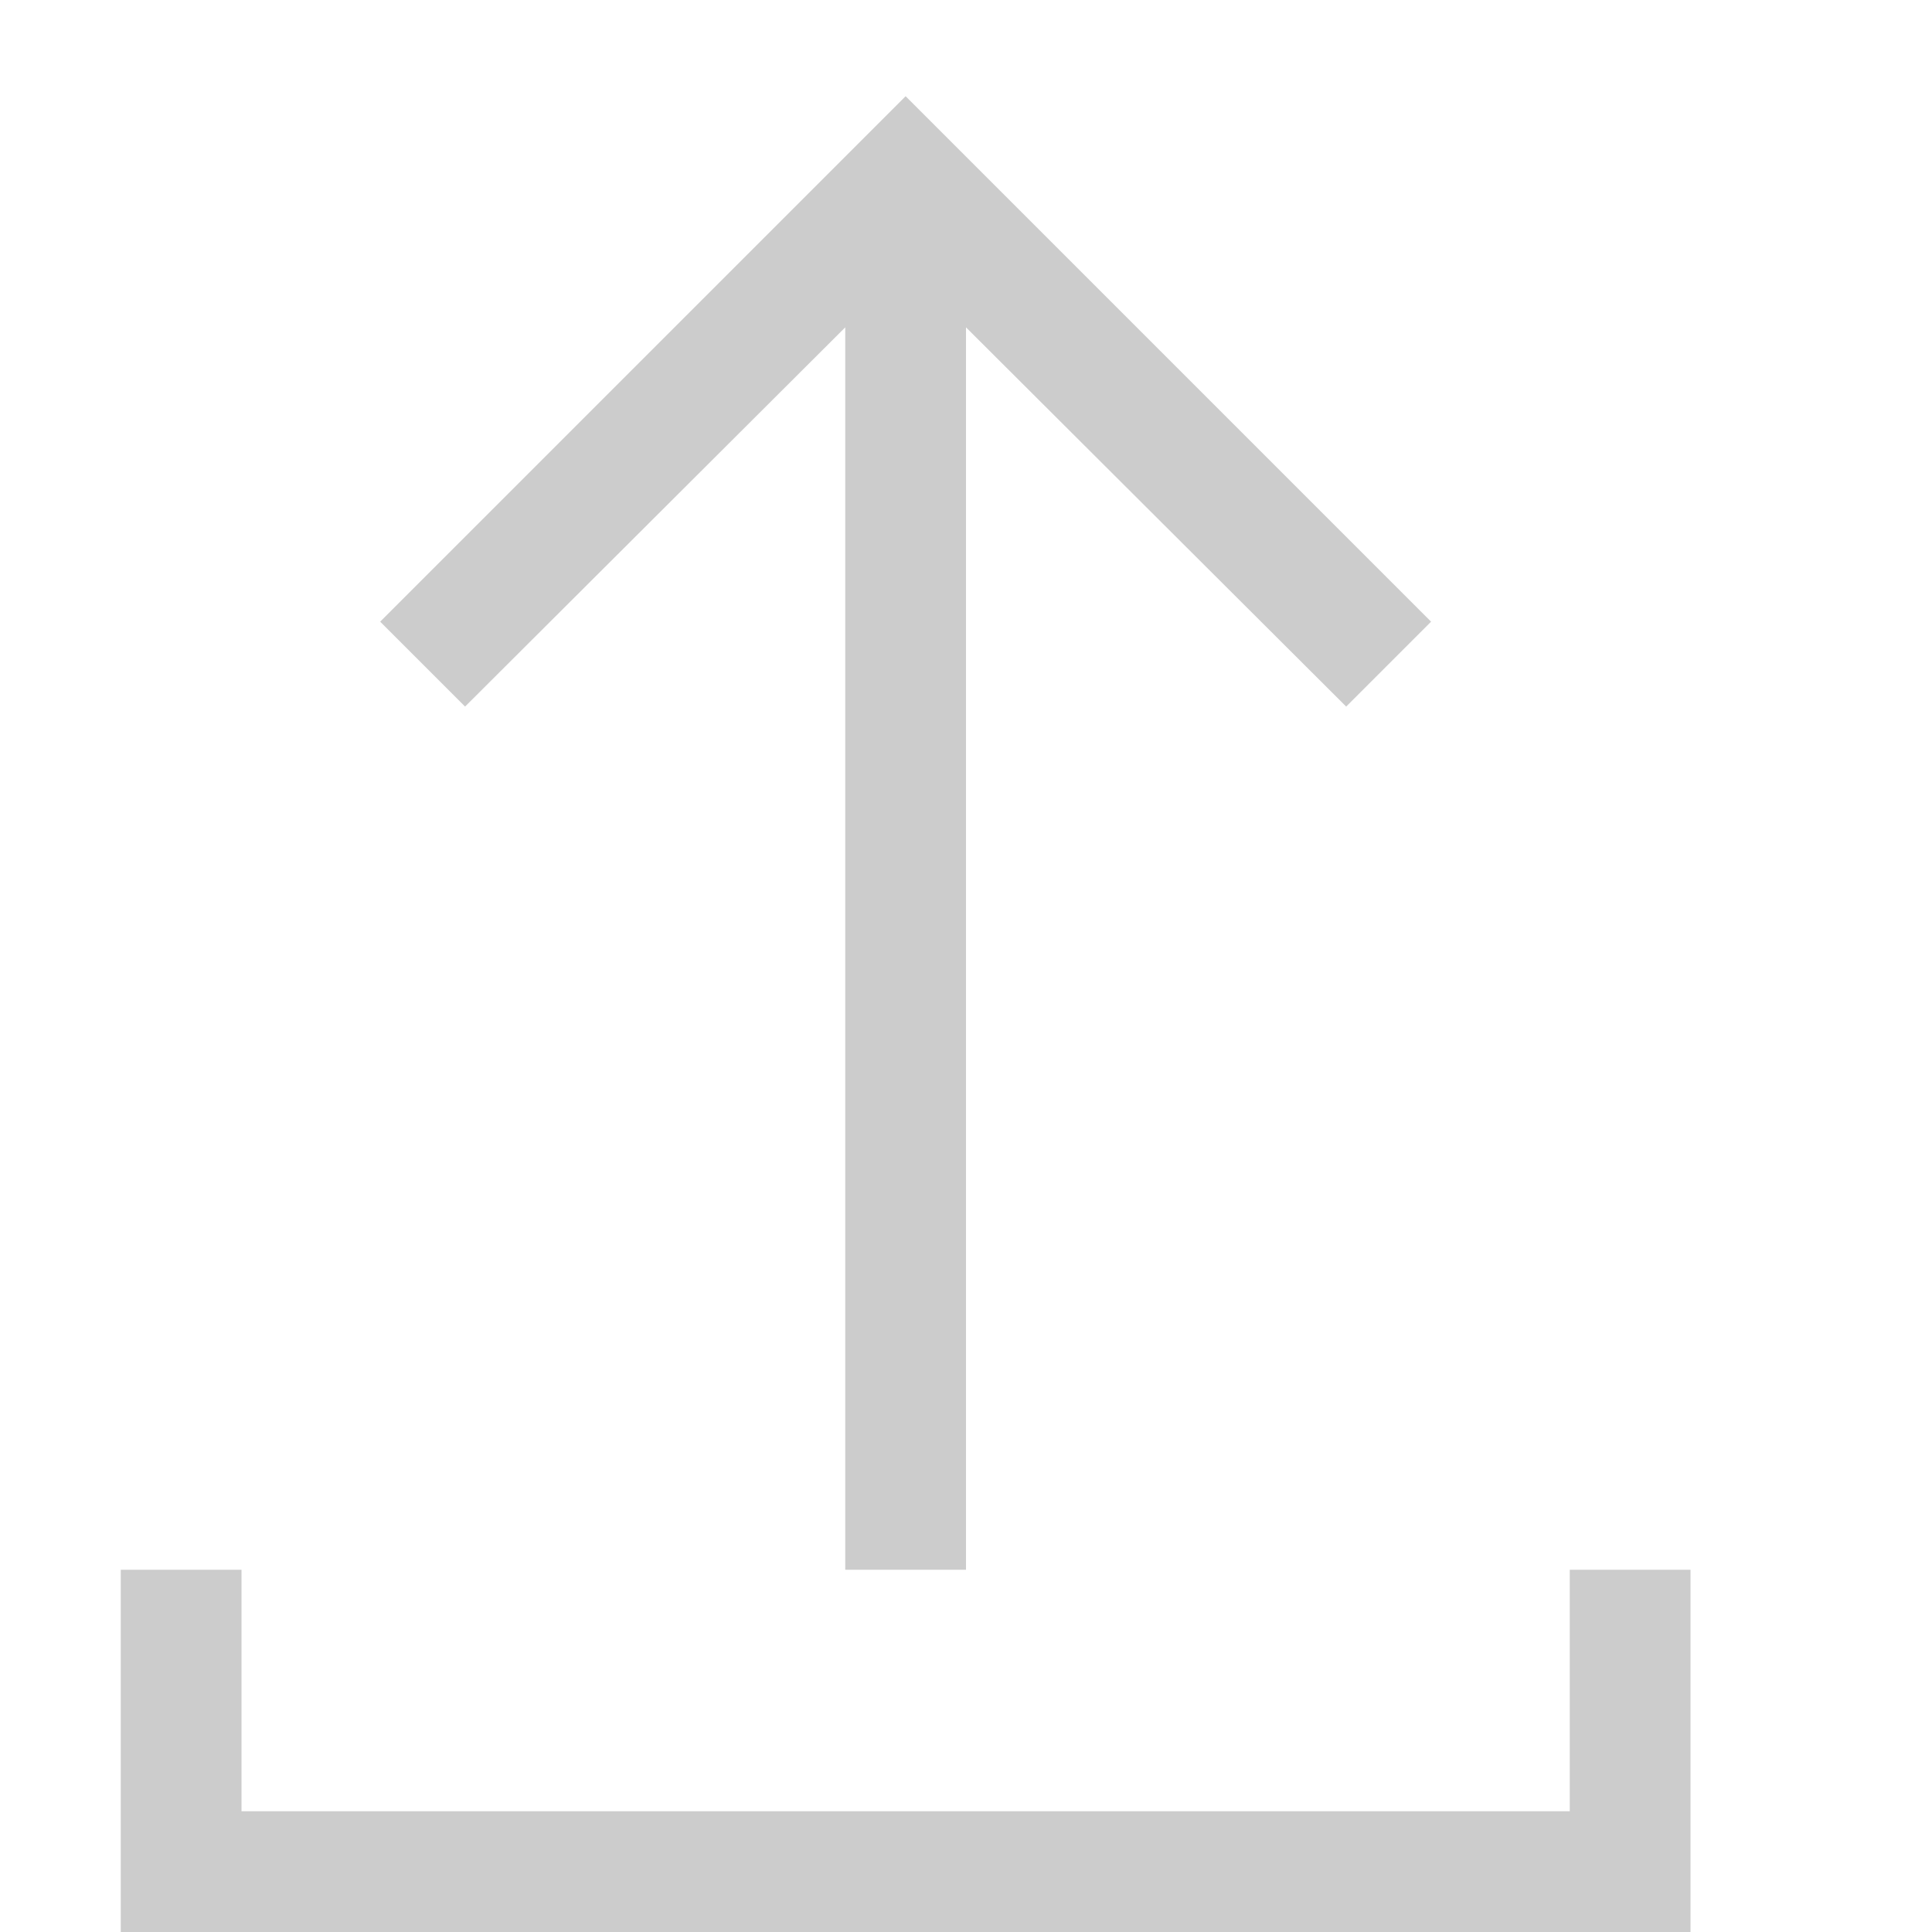
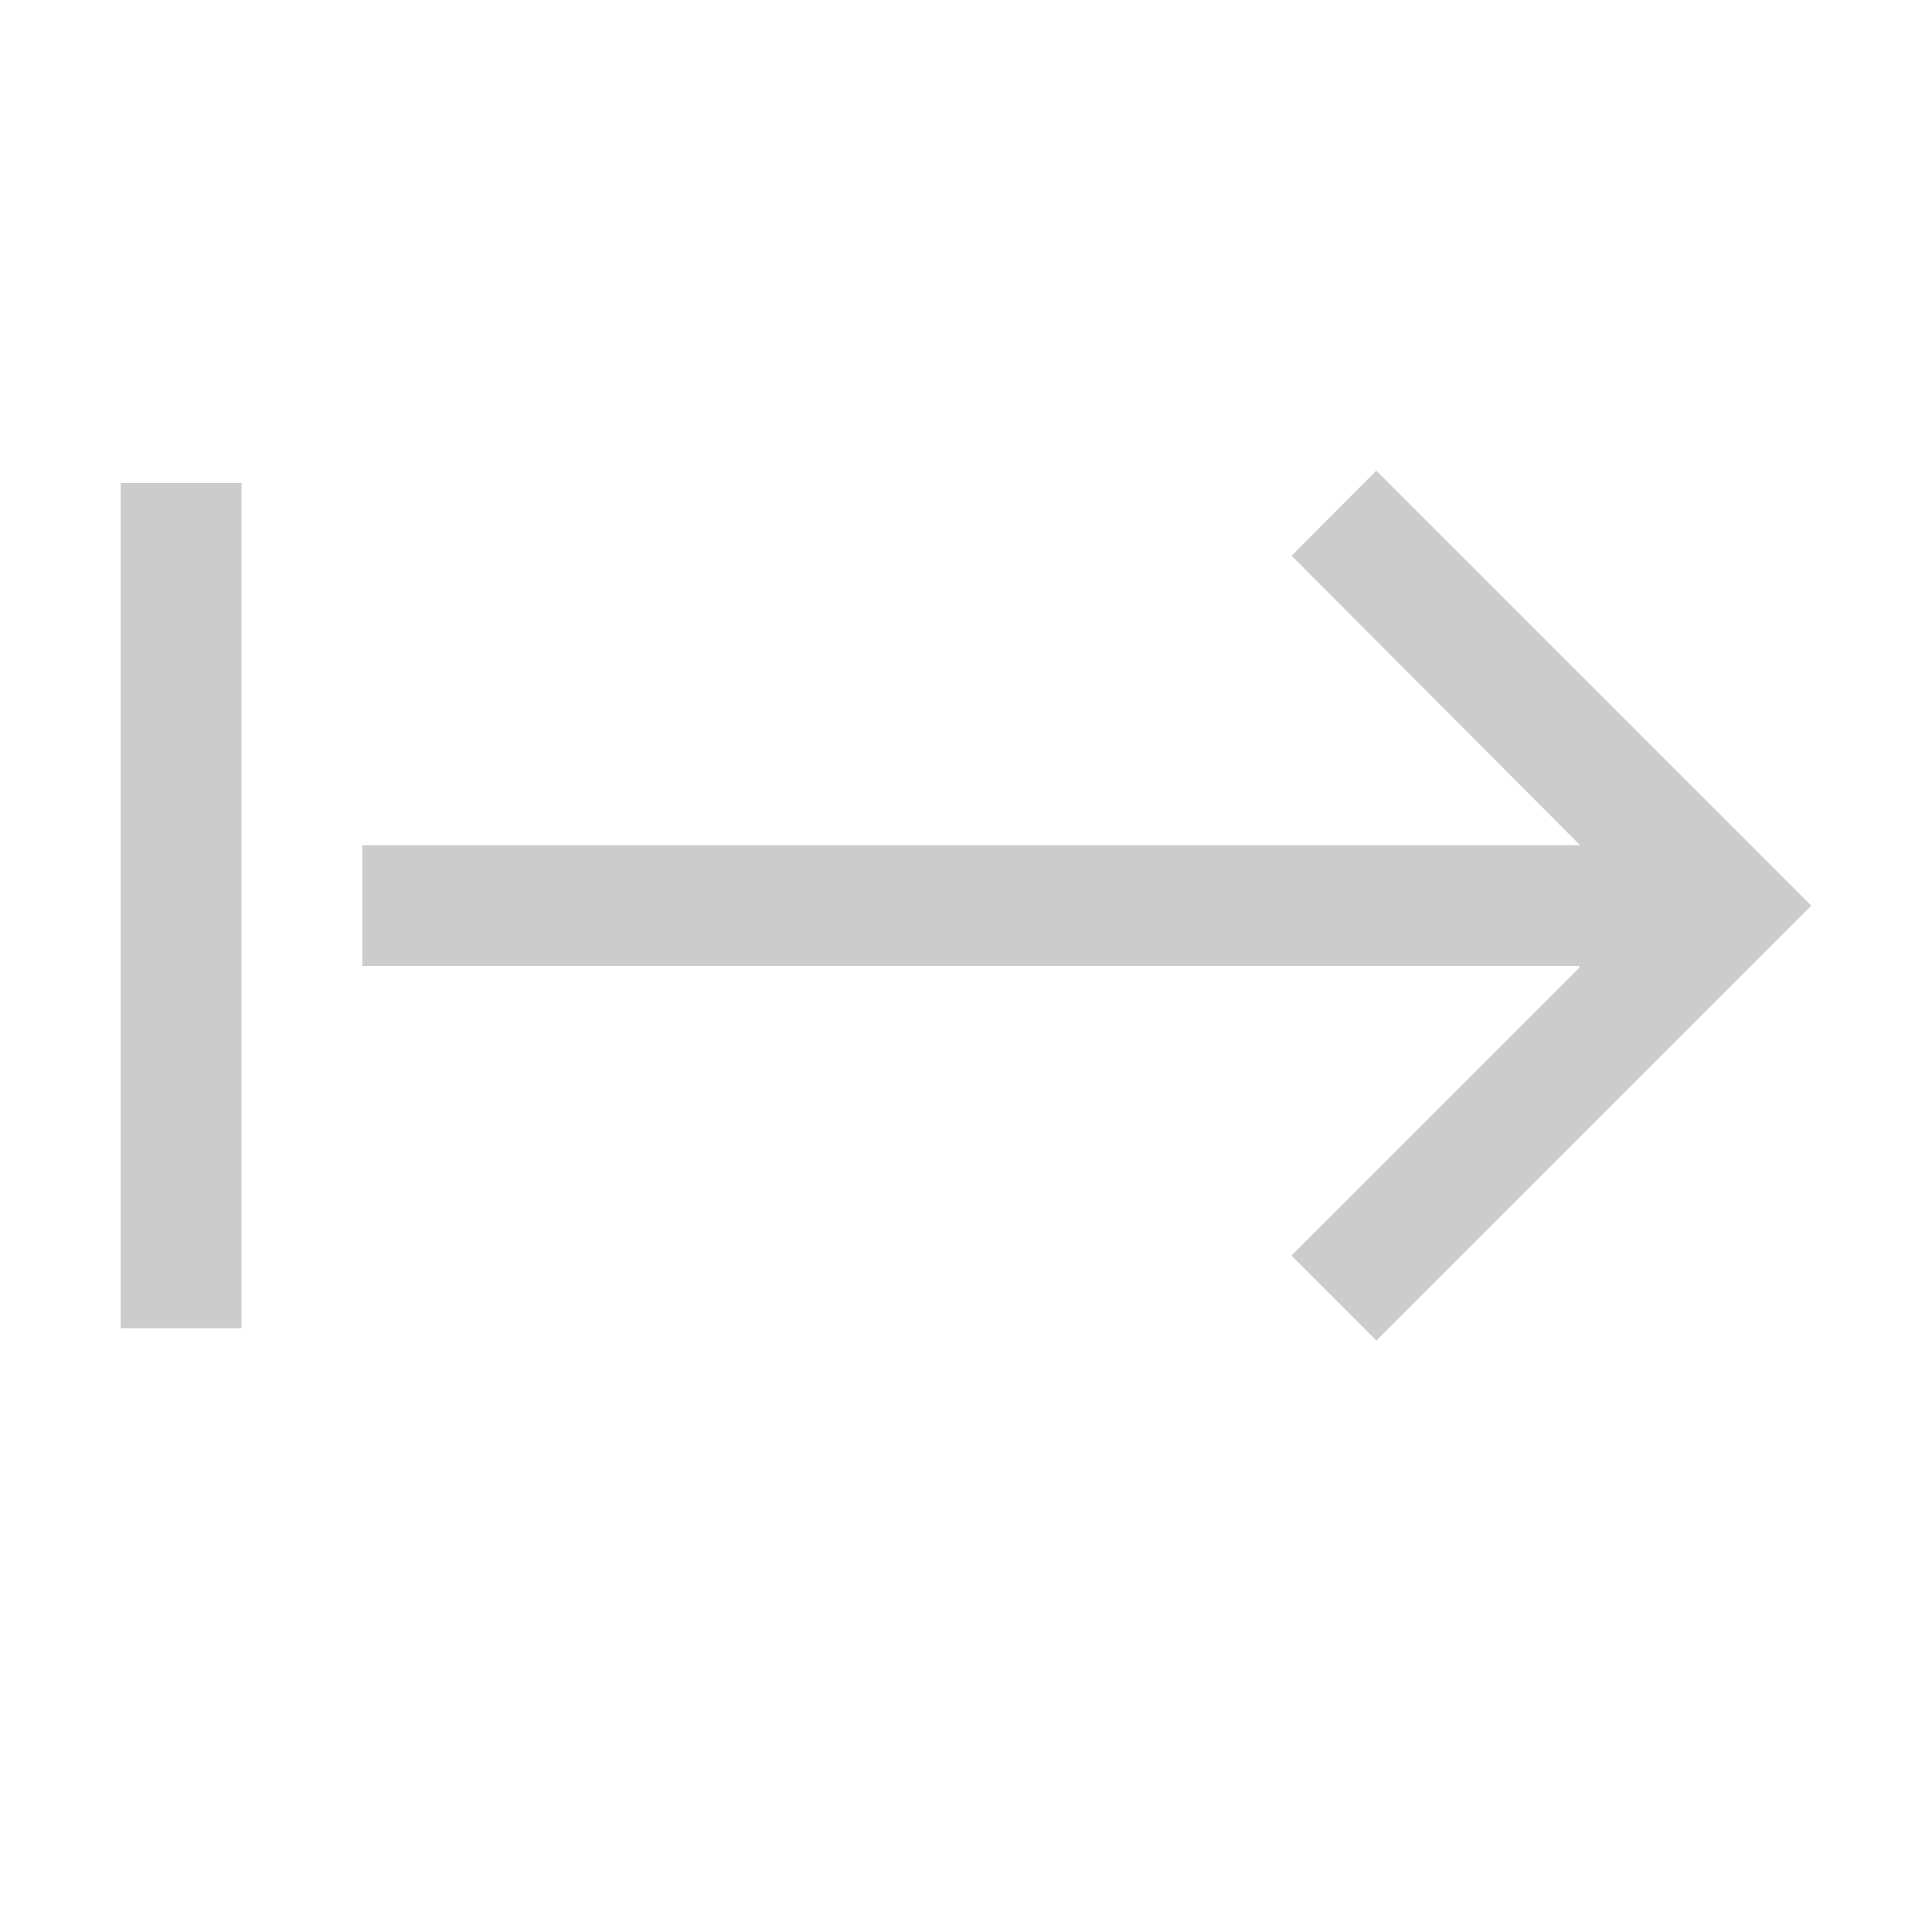
- <svg xmlns="http://www.w3.org/2000/svg" viewBox="0 0 2048 2048">
-   <path d="M896 347L493 749l-90-90 557-557 557 557-90 90-403-402v1317H896V347zm768 1317h128v384H128v-384h128v256h1408v-256z" fill="#CCCCCC" />
+ <svg xmlns="http://www.w3.org/2000/svg" width="16" height="16" viewBox="0 0 16 16" fill="currentColor">
+   <path fill-rule="evenodd" clip-rule="evenodd" d="M13.086 7l-2.39-2.398.702-.704L15 7.5l-3.602 3.602-.703-.704 2.383-2.382V8H3V7h10.086zM1 4h1v7H1V4z" fill="#CCCCCC" />
</svg>
